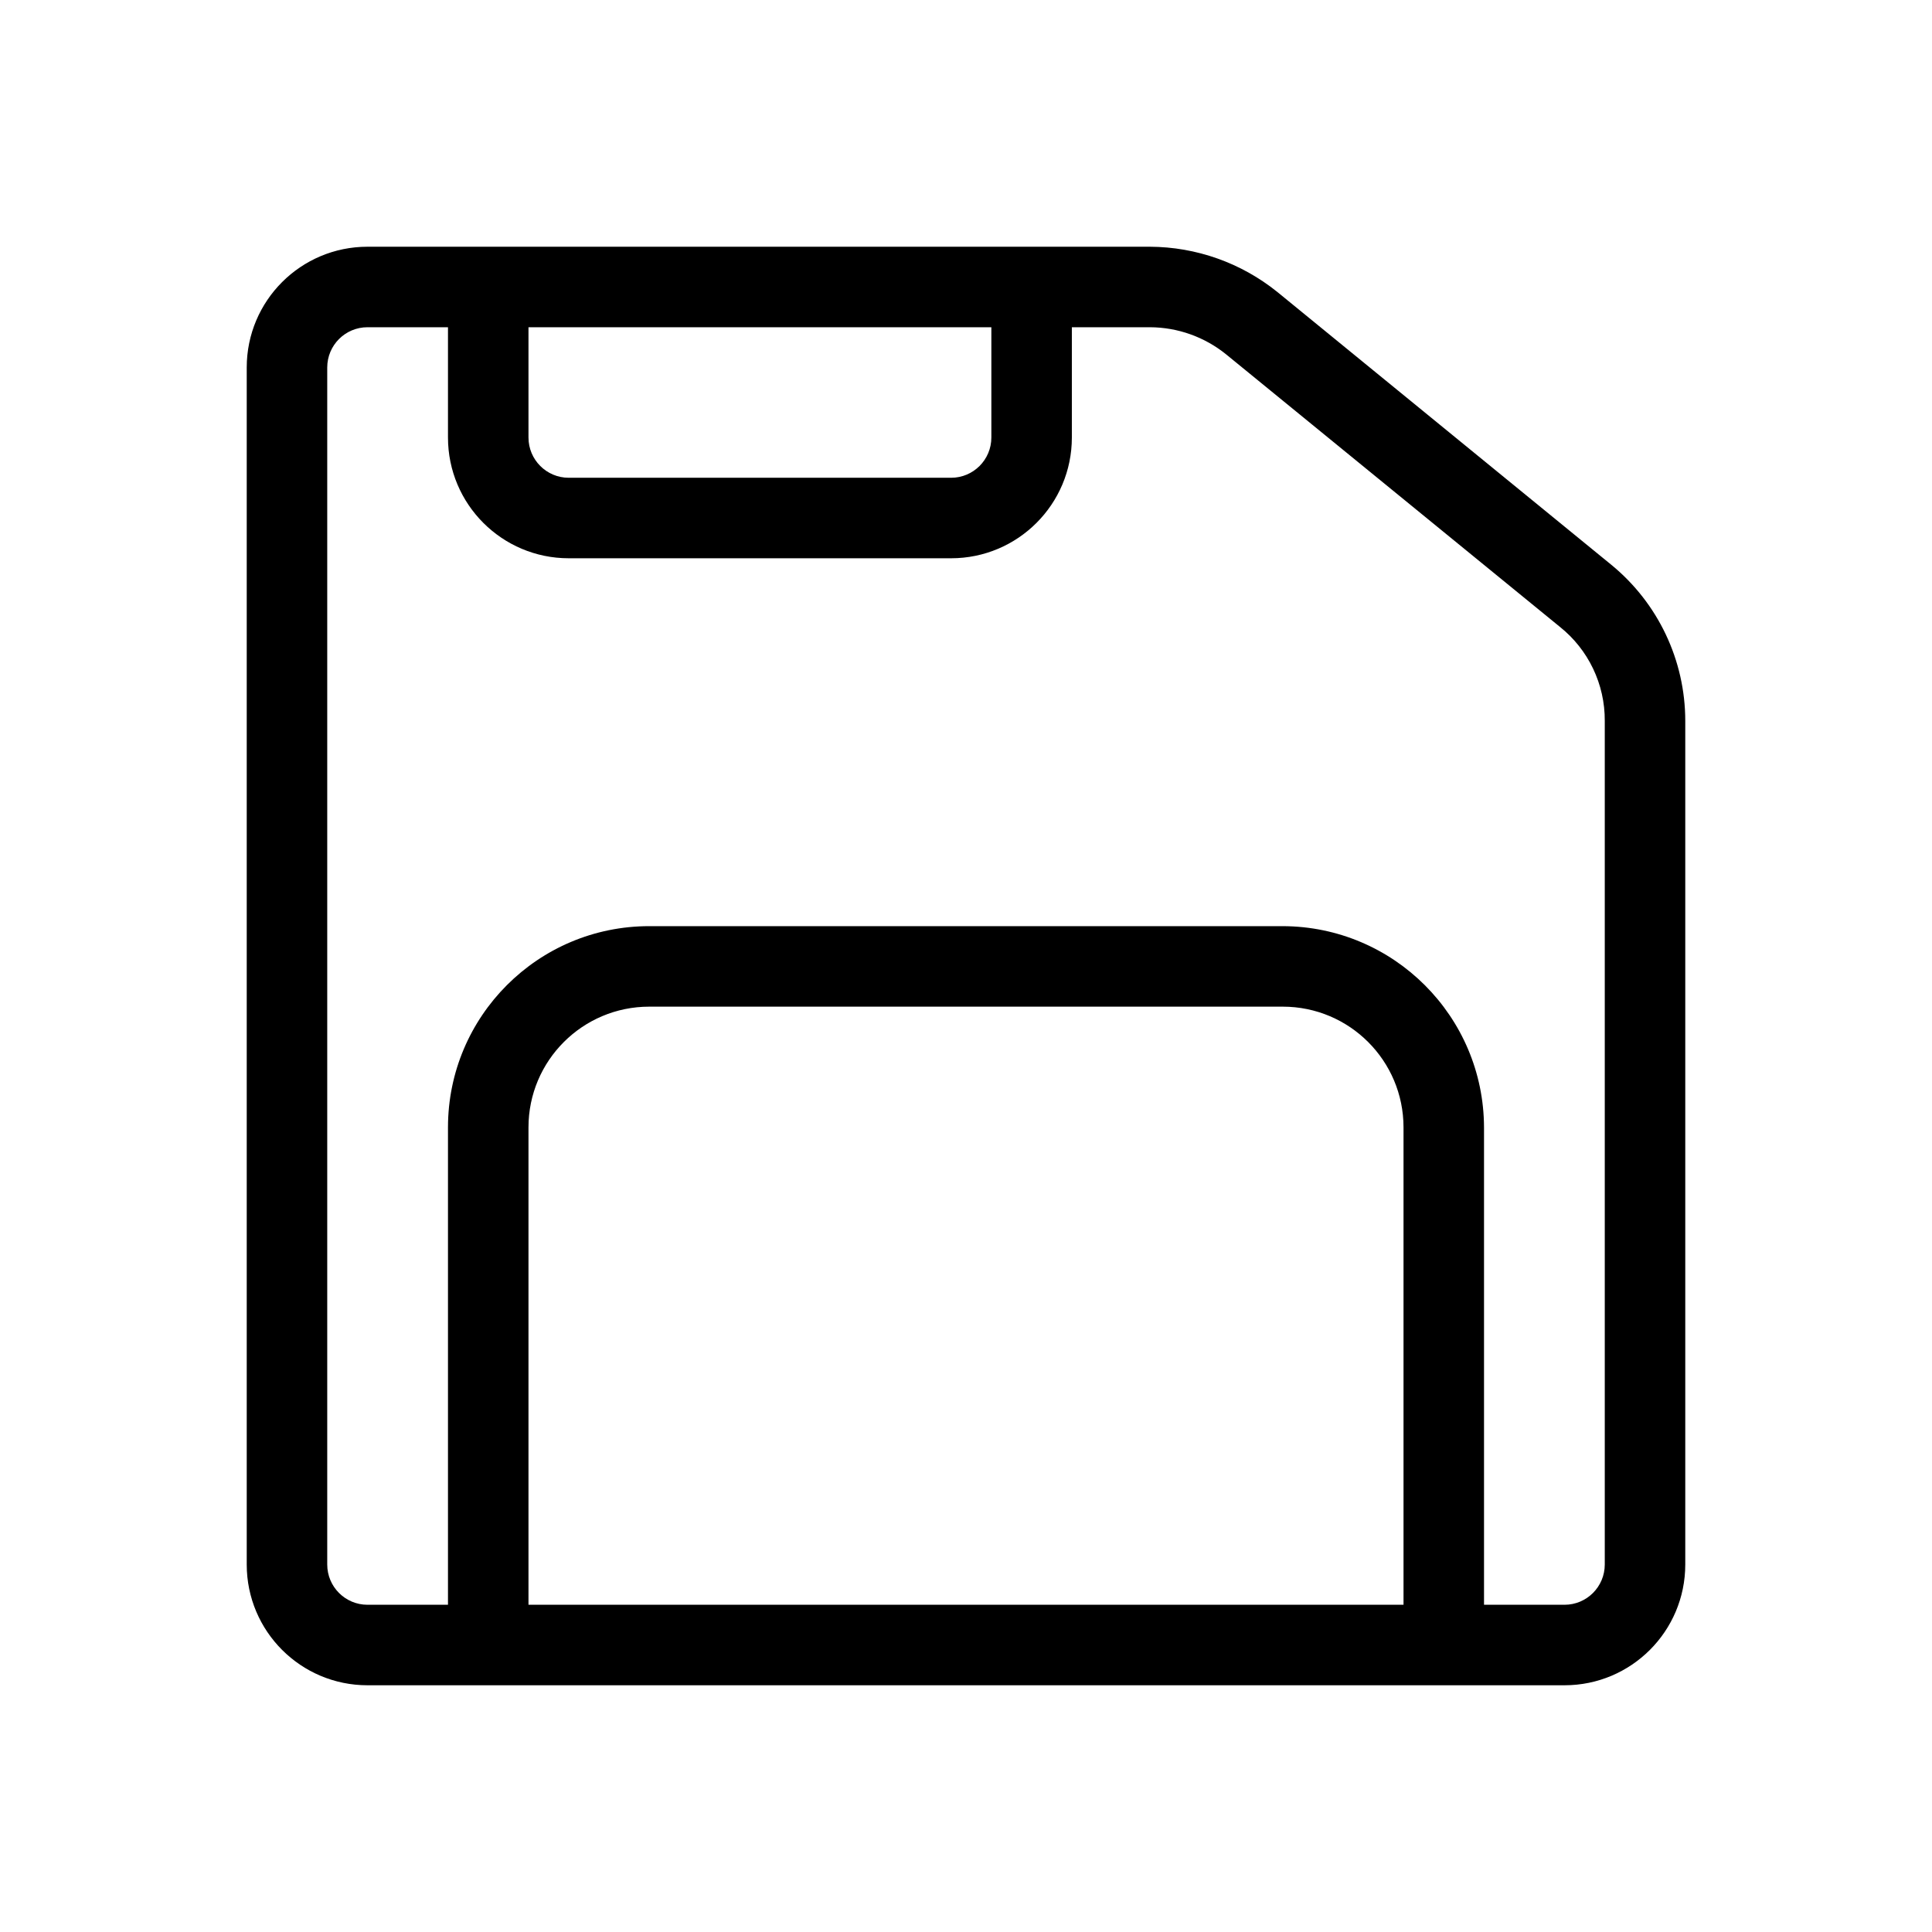
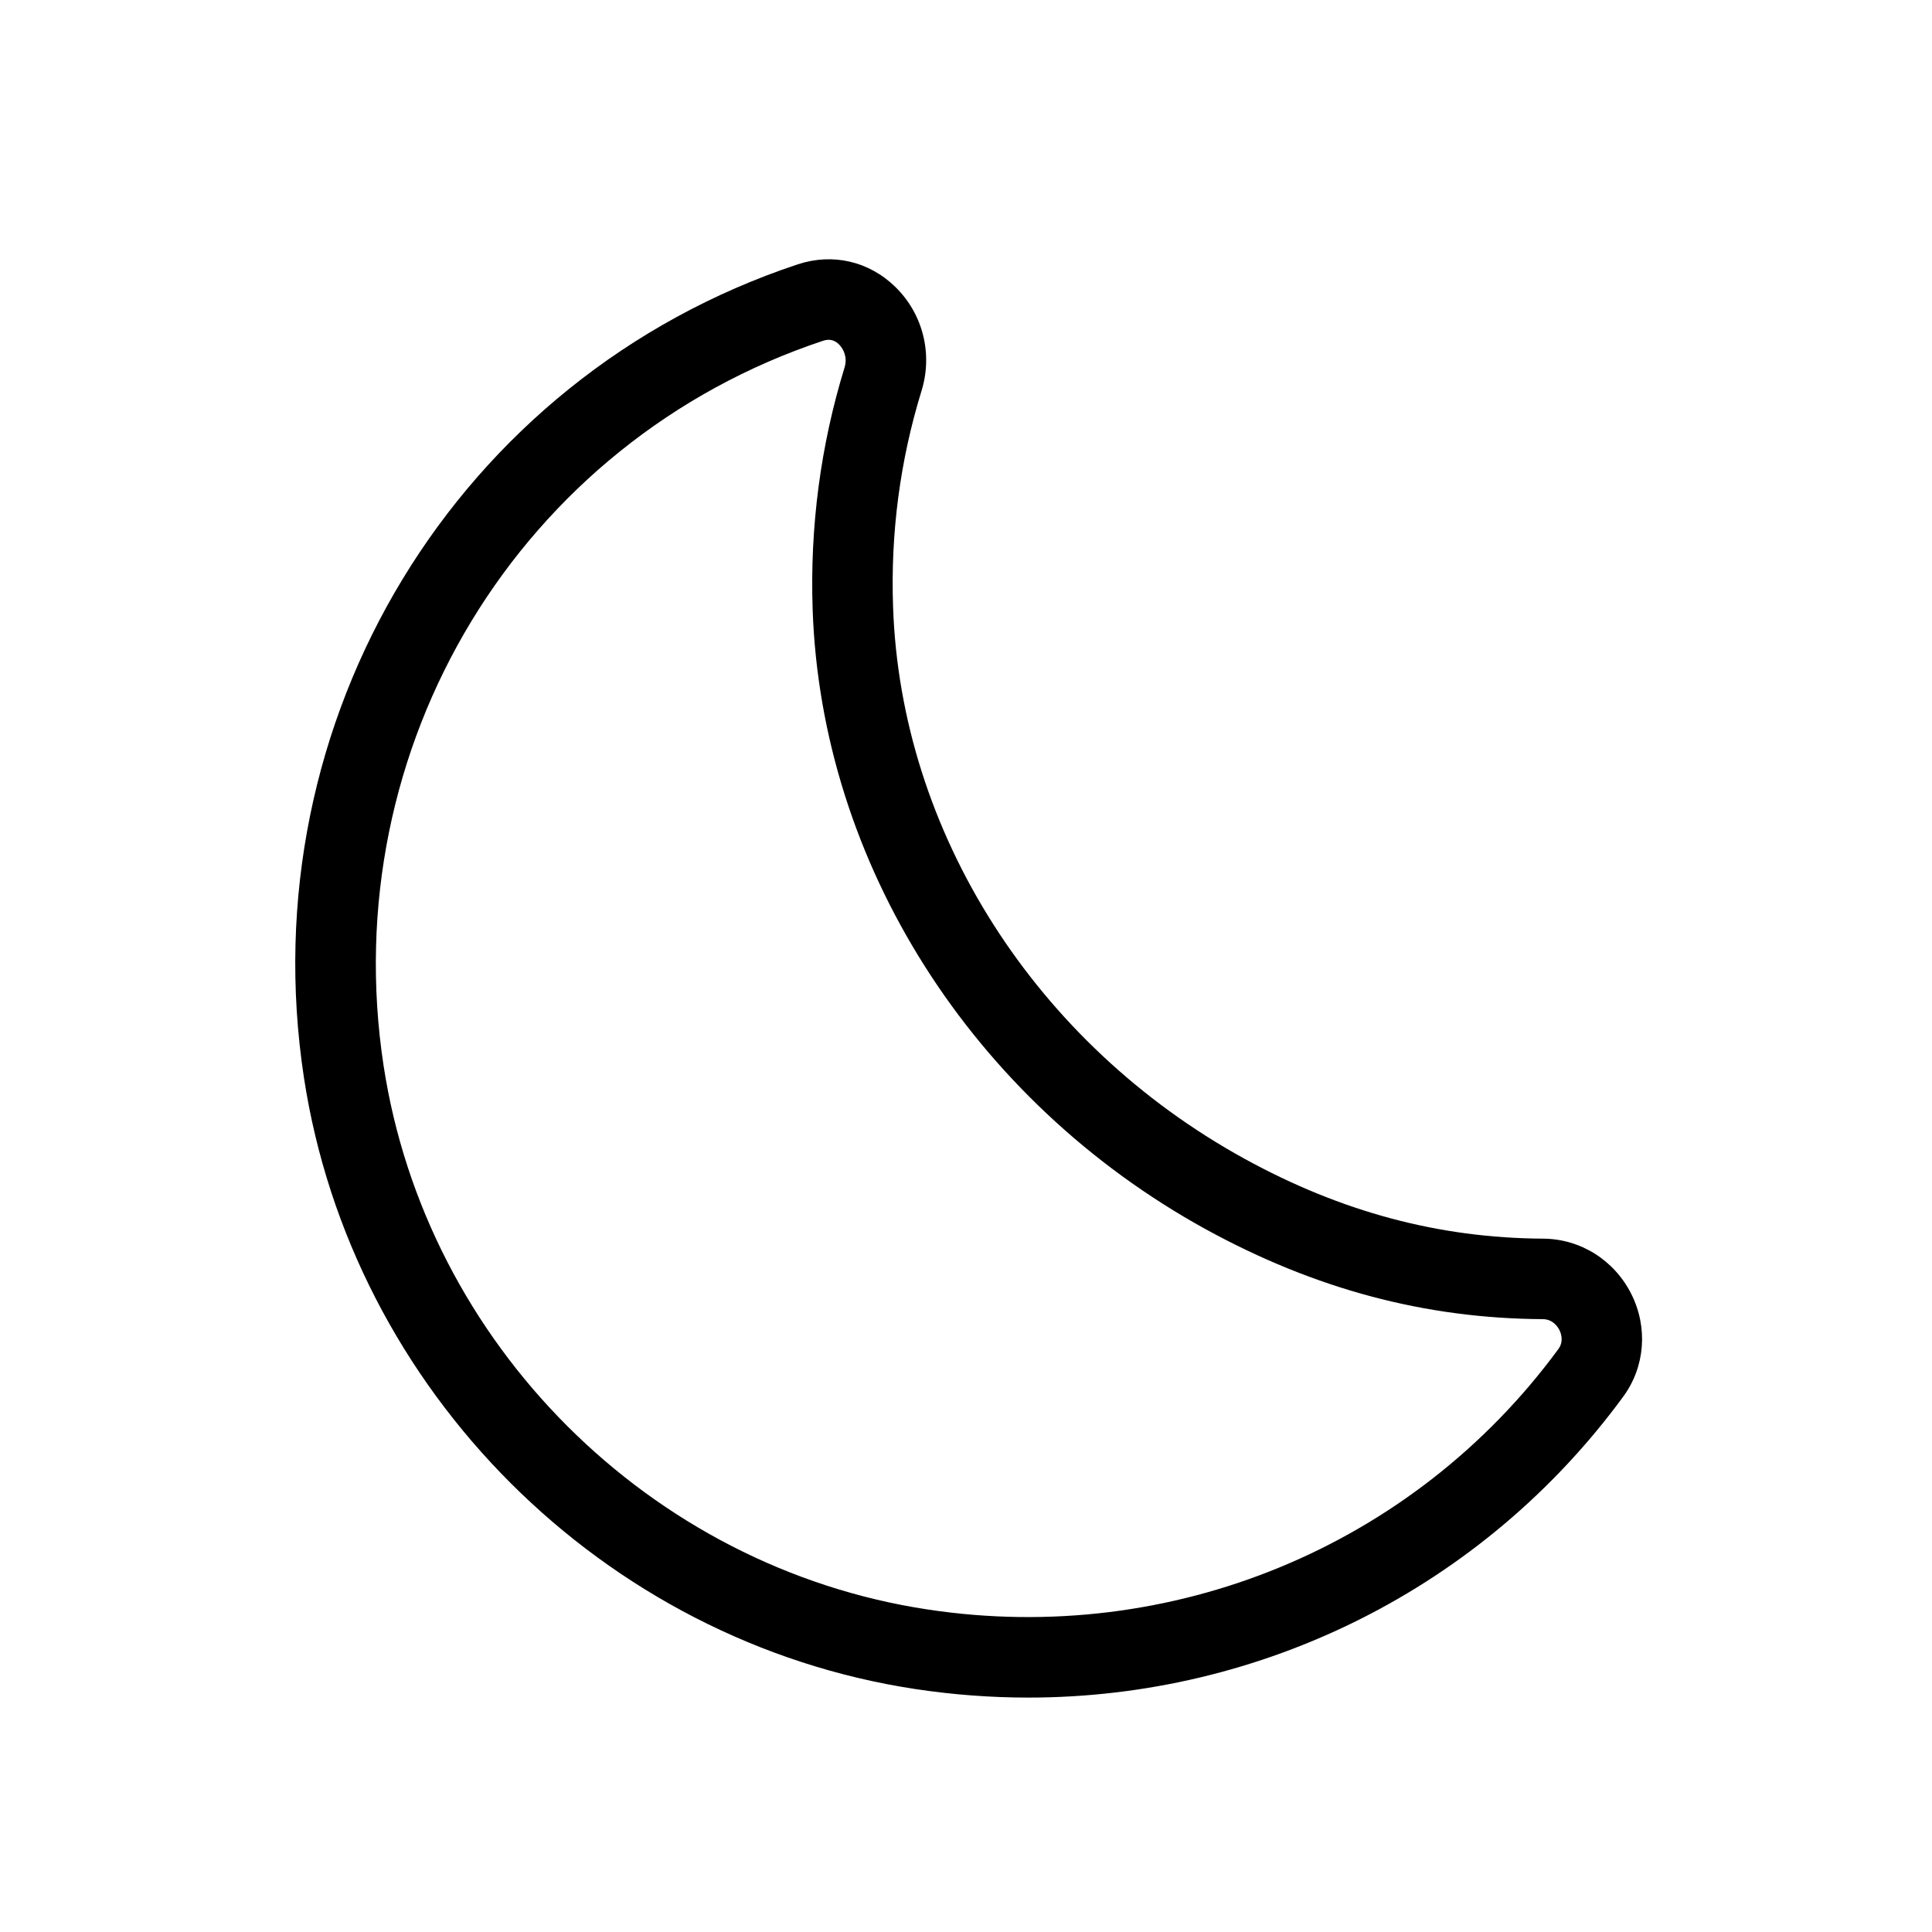
<svg xmlns="http://www.w3.org/2000/svg" width="32px" height="32px" viewBox="0 0 24 24">
-   <path d="M20.015,7.015l-4.15-3.39a2.54,2.54,0,0,0-1.58-.56H4.565a1.5,1.5,0,0,0-1.5,1.5v14.87a1.5,1.5,0,0,0,1.5,1.5h14.87a1.5,1.5,0,0,0,1.5-1.5V8.955A2.507,2.507,0,0,0,20.015,7.015ZM6.565,4.065h5.75v1.37a.5.5,0,0,1-.5.5H7.065a.5.5,0,0,1-.5-.5Zm0,15.87v-5.93a1.5,1.5,0,0,1,1.5-1.5h7.87a1.5,1.5,0,0,1,1.5,1.5v5.93Zm13.37-.5a.5.5,0,0,1-.5.5h-1v-5.93a2.507,2.507,0,0,0-2.5-2.5H8.065a2.5,2.5,0,0,0-2.5,2.5v5.93h-1a.5.5,0,0,1-.5-.5V4.565a.5.5,0,0,1,.5-.5h1v1.37a1.5,1.5,0,0,0,1.5,1.5h4.75a1.5,1.5,0,0,0,1.5-1.5V4.065h.97a1.514,1.514,0,0,1,.95.34l4.14,3.38a1.483,1.483,0,0,1,.56,1.17Z" />
+   <path d="M12.773,21.088c-0.463,0-0.929-0.035-1.396-0.105c-3.882-0.586-7.007-3.708-7.601-7.594                 c-0.68-4.45,1.901-8.7,6.136-10.106c0.432-0.142,0.883-0.038,1.21,0.281c0.343,0.335,0.468,0.831,0.325,1.293                 c-0.266,0.863-0.385,1.765-0.353,2.68c0.095,2.801,1.768,5.429,4.365,6.857c1.203,0.661,2.417,0.986,3.711,0.993                 c0.463,0.003,0.882,0.266,1.094,0.686c0.21,0.417,0.172,0.907-0.1,1.277l0,0C18.422,19.725,15.677,21.088,12.773,21.088z                 M10.292,4.221c-0.021,0-0.043,0.004-0.064,0.011c-3.771,1.252-6.068,5.04-5.463,9.006c0.528,3.457,3.309,6.235,6.761,6.756                 c3.026,0.458,6.032-0.782,7.833-3.236l0,0c0.07-0.096,0.032-0.196,0.013-0.235c-0.021-0.041-0.081-0.135-0.206-0.136                 c-1.464-0.008-2.833-0.374-4.188-1.117c-2.904-1.598-4.775-4.548-4.883-7.699c-0.035-1.027,0.099-2.039,0.397-3.008                 c0.037-0.123-0.012-0.227-0.069-0.284C10.384,4.24,10.34,4.221,10.292,4.221z" />
</svg>
